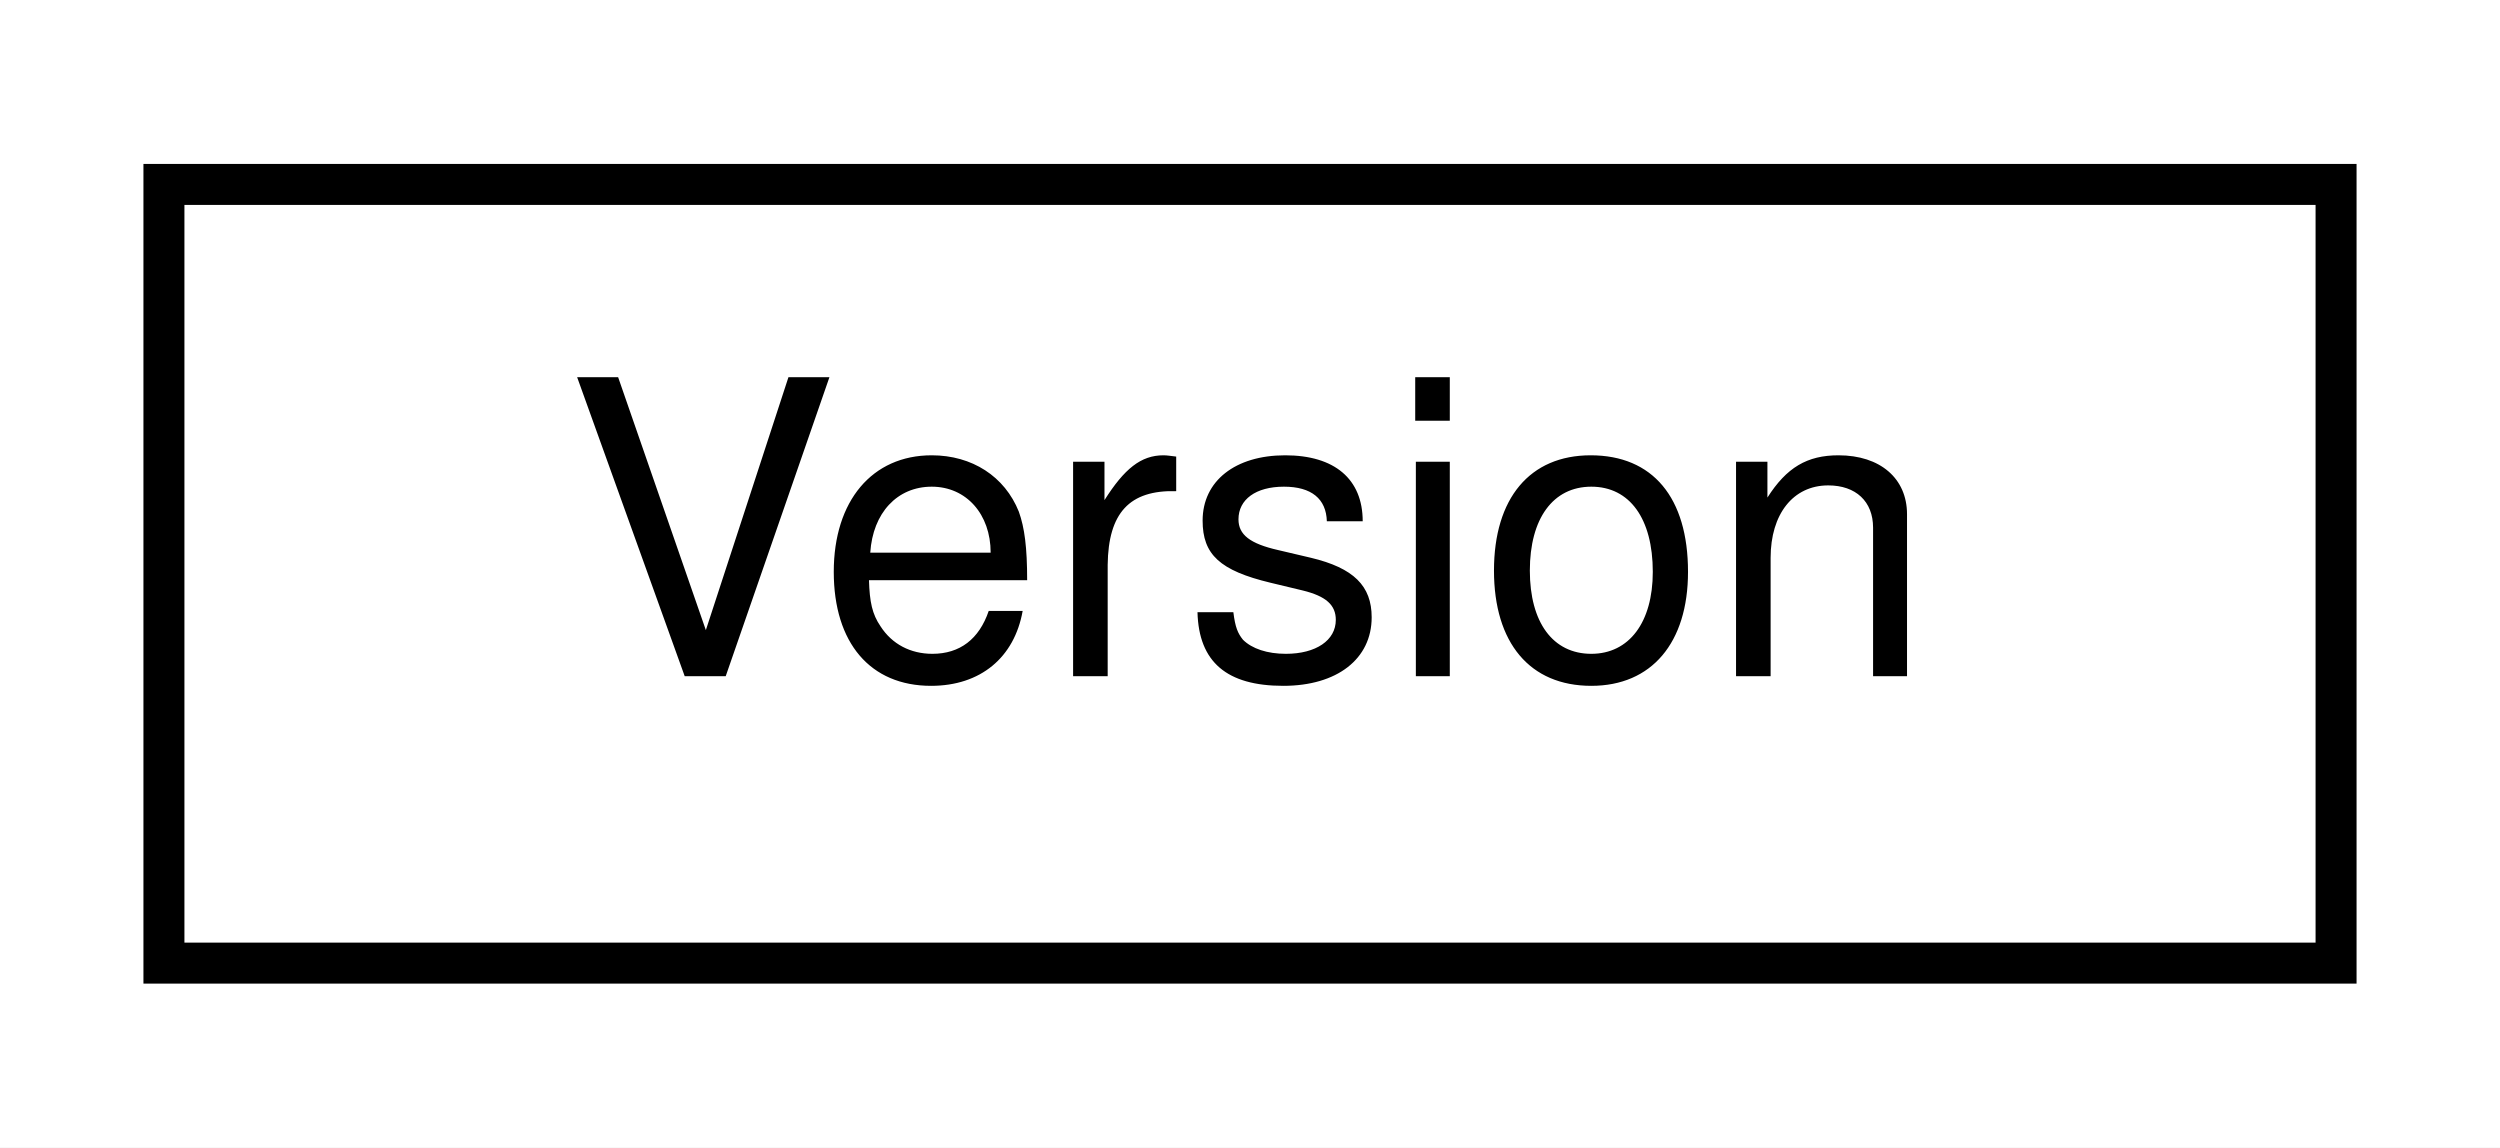
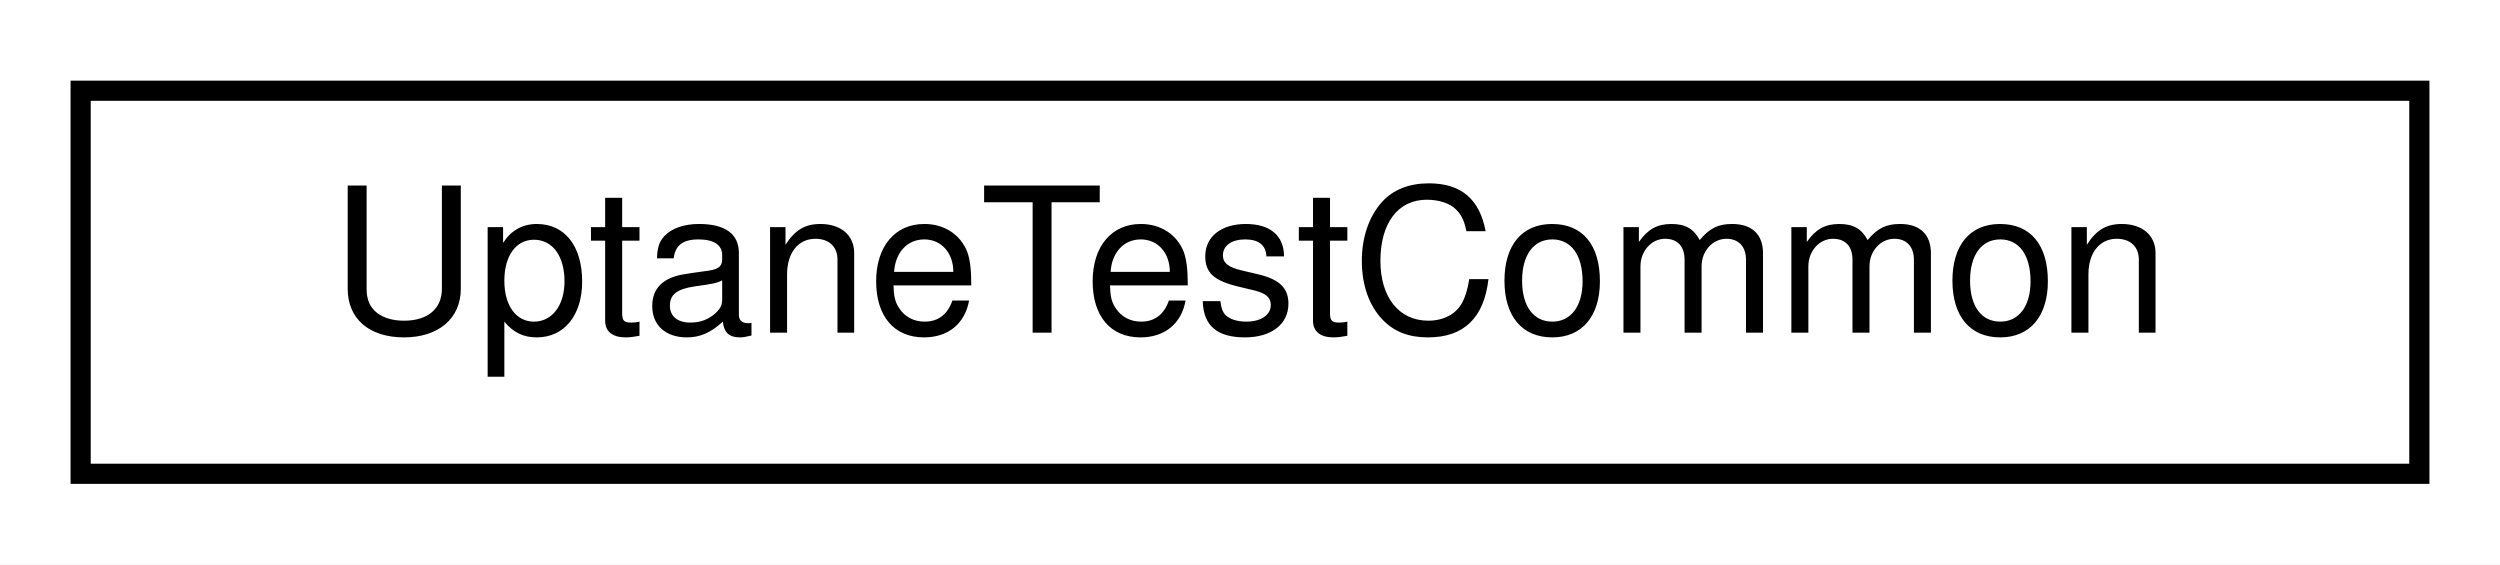
- <svg xmlns="http://www.w3.org/2000/svg" xmlns:xlink="http://www.w3.org/1999/xlink" width="61pt" height="28pt" viewBox="0.00 0.00 61.00 28.00">
+ <svg xmlns="http://www.w3.org/2000/svg" xmlns:xlink="http://www.w3.org/1999/xlink" width="124pt" height="28pt" viewBox="0.00 0.00 124.00 28.00">
  <g id="graph0" class="graph" transform="scale(1 1) rotate(0) translate(4 24)">
-     <polygon fill="white" stroke="transparent" points="-4,4 -4,-24 57,-24 57,4 -4,4" />
+     <polygon fill="white" stroke="transparent" points="-4,4 -4,-24 120,-24 120,4 -4,4" />
    <g id="node1" class="node">
      <g id="a_node1">
-         <a xlink:href="struct_version.html" target="_top" xlink:title="Version">
-           <polygon fill="white" stroke="black" points="0,-0.5 0,-19.5 53,-19.5 53,-0.5 0,-0.5" />
-           <text text-anchor="middle" x="26.5" y="-7.5" font-family="Helvetica,sans-Serif" font-size="10.00">Version</text>
+         <a xlink:href="struct_uptane_test_common.html" target="_top" xlink:title="UptaneTestCommon">
+           <polygon fill="white" stroke="black" points="0,-0.5 0,-19.5 116,-19.5 116,-0.5 0,-0.5" />
+           <text text-anchor="middle" x="58" y="-7.5" font-family="Helvetica,sans-Serif" font-size="10.00">UptaneTestCommon</text>
        </a>
      </g>
    </g>
  </g>
</svg>
